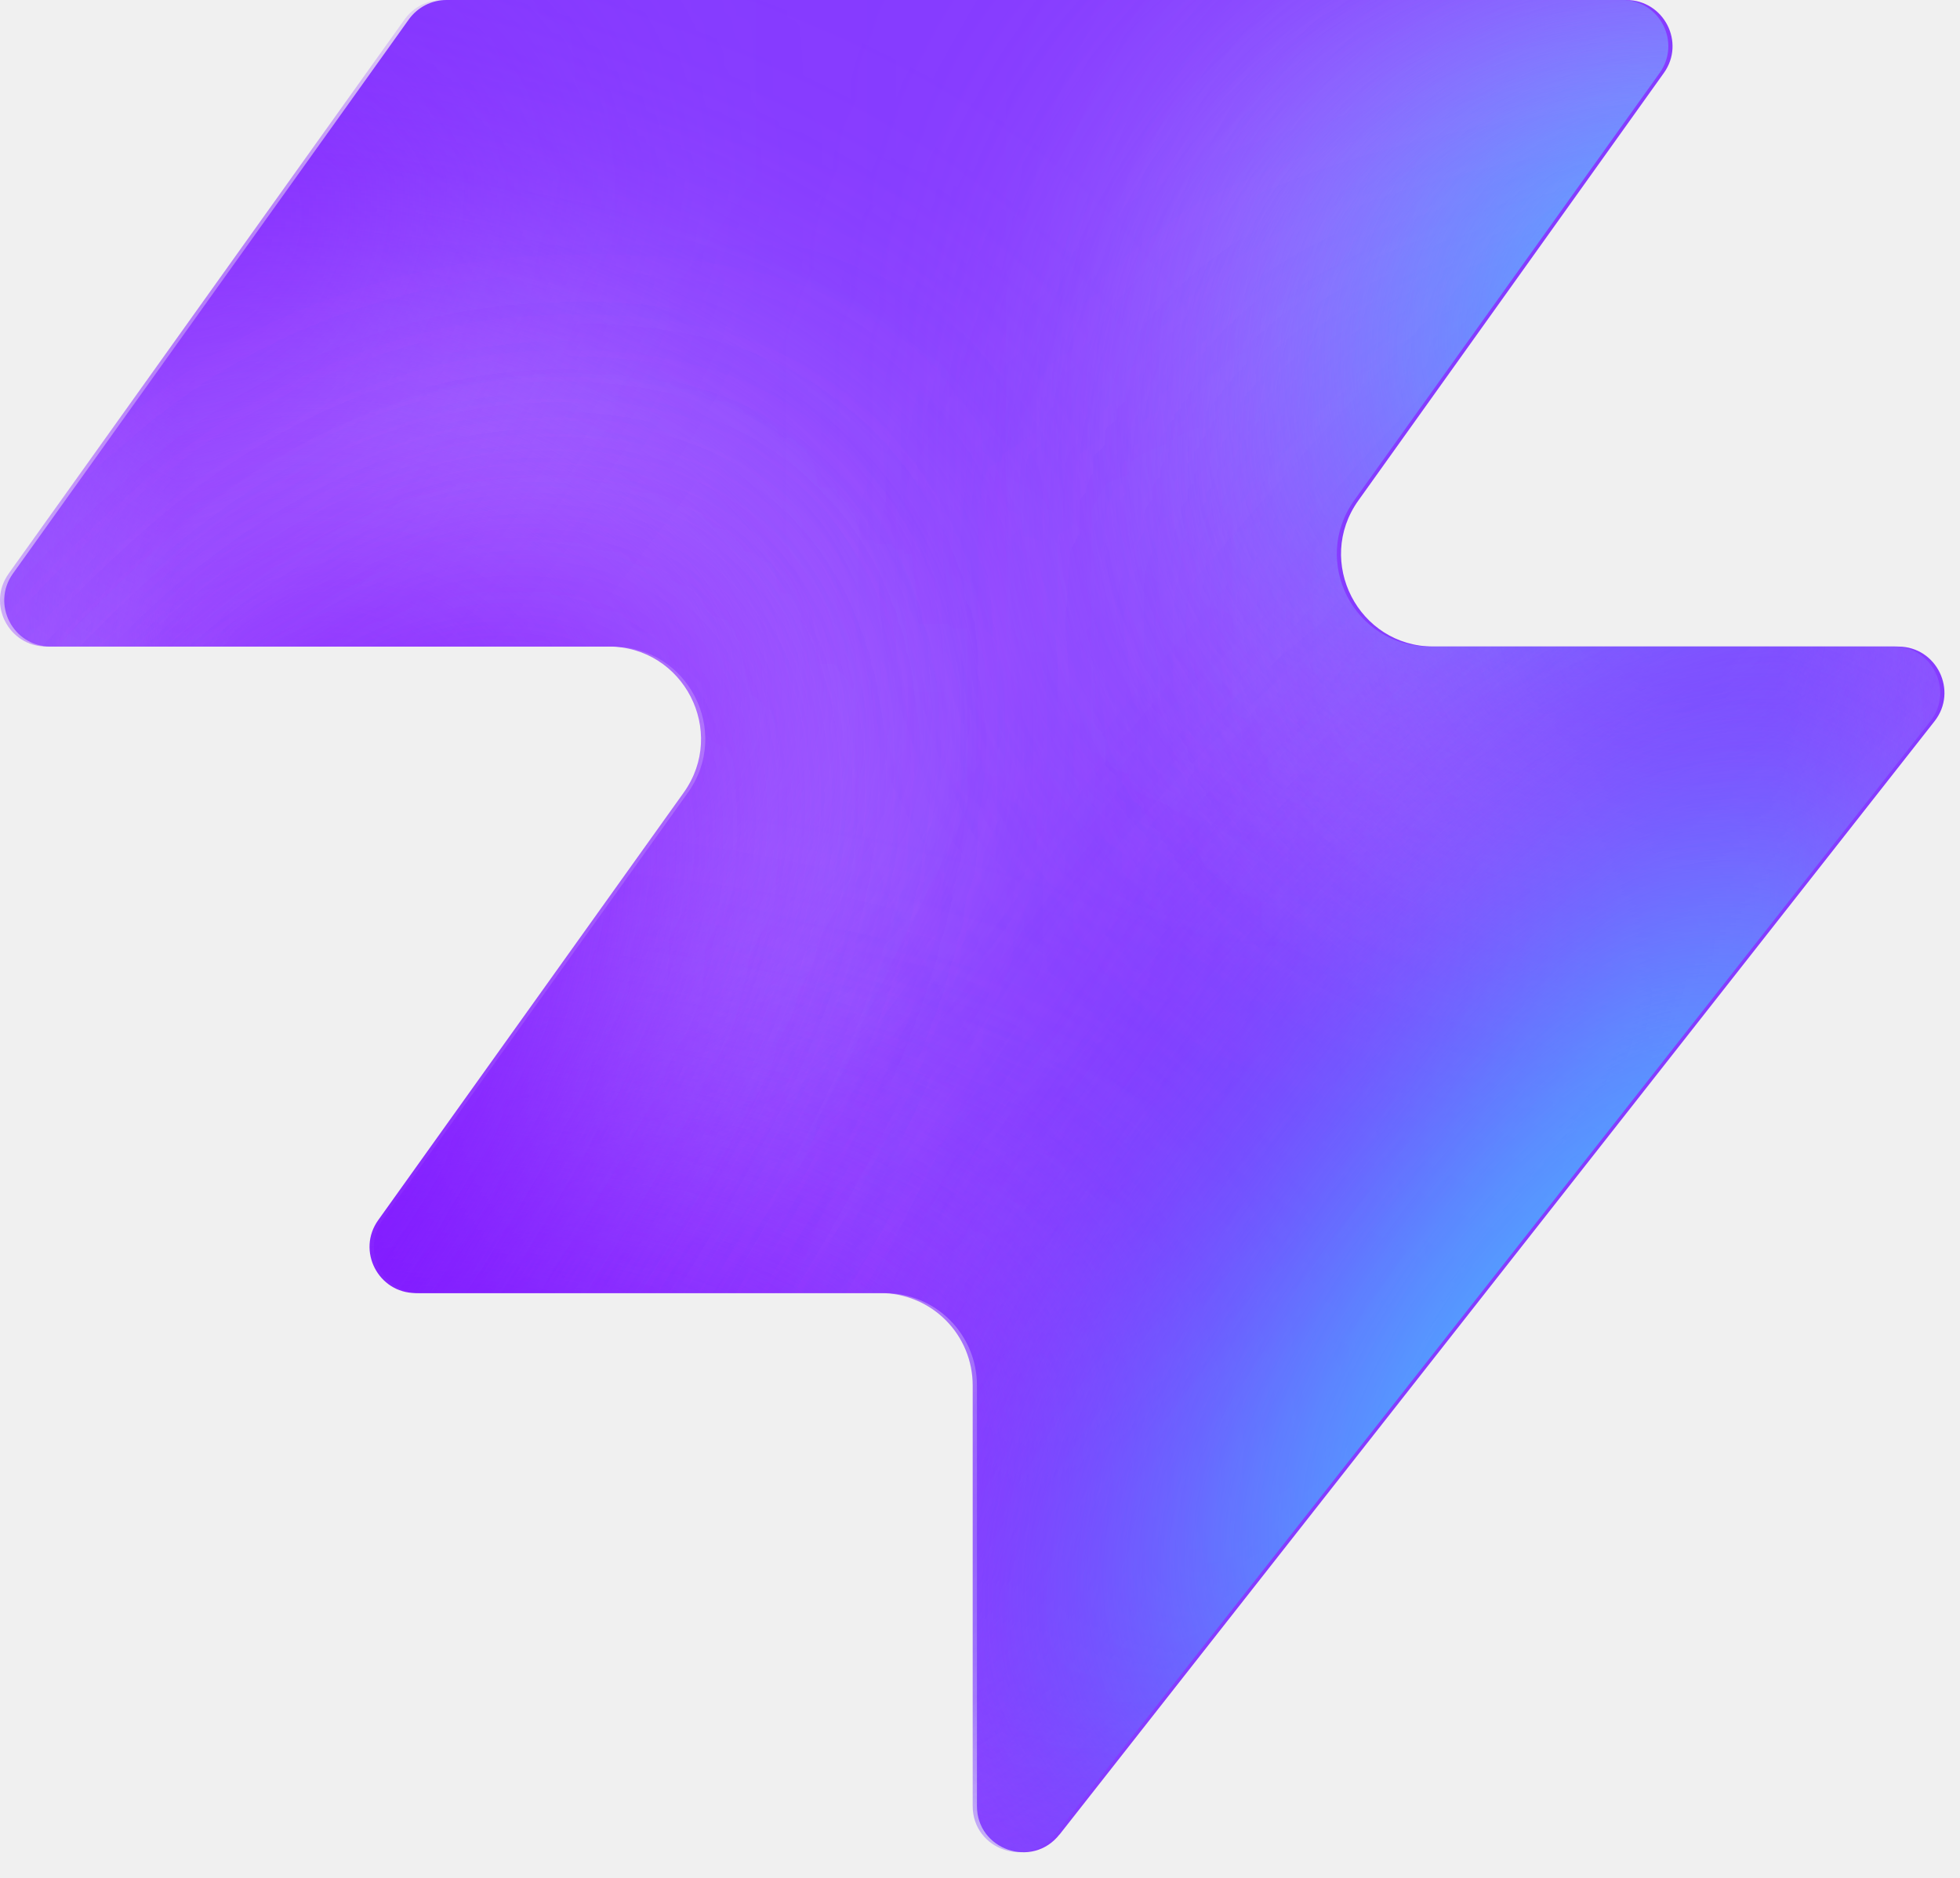
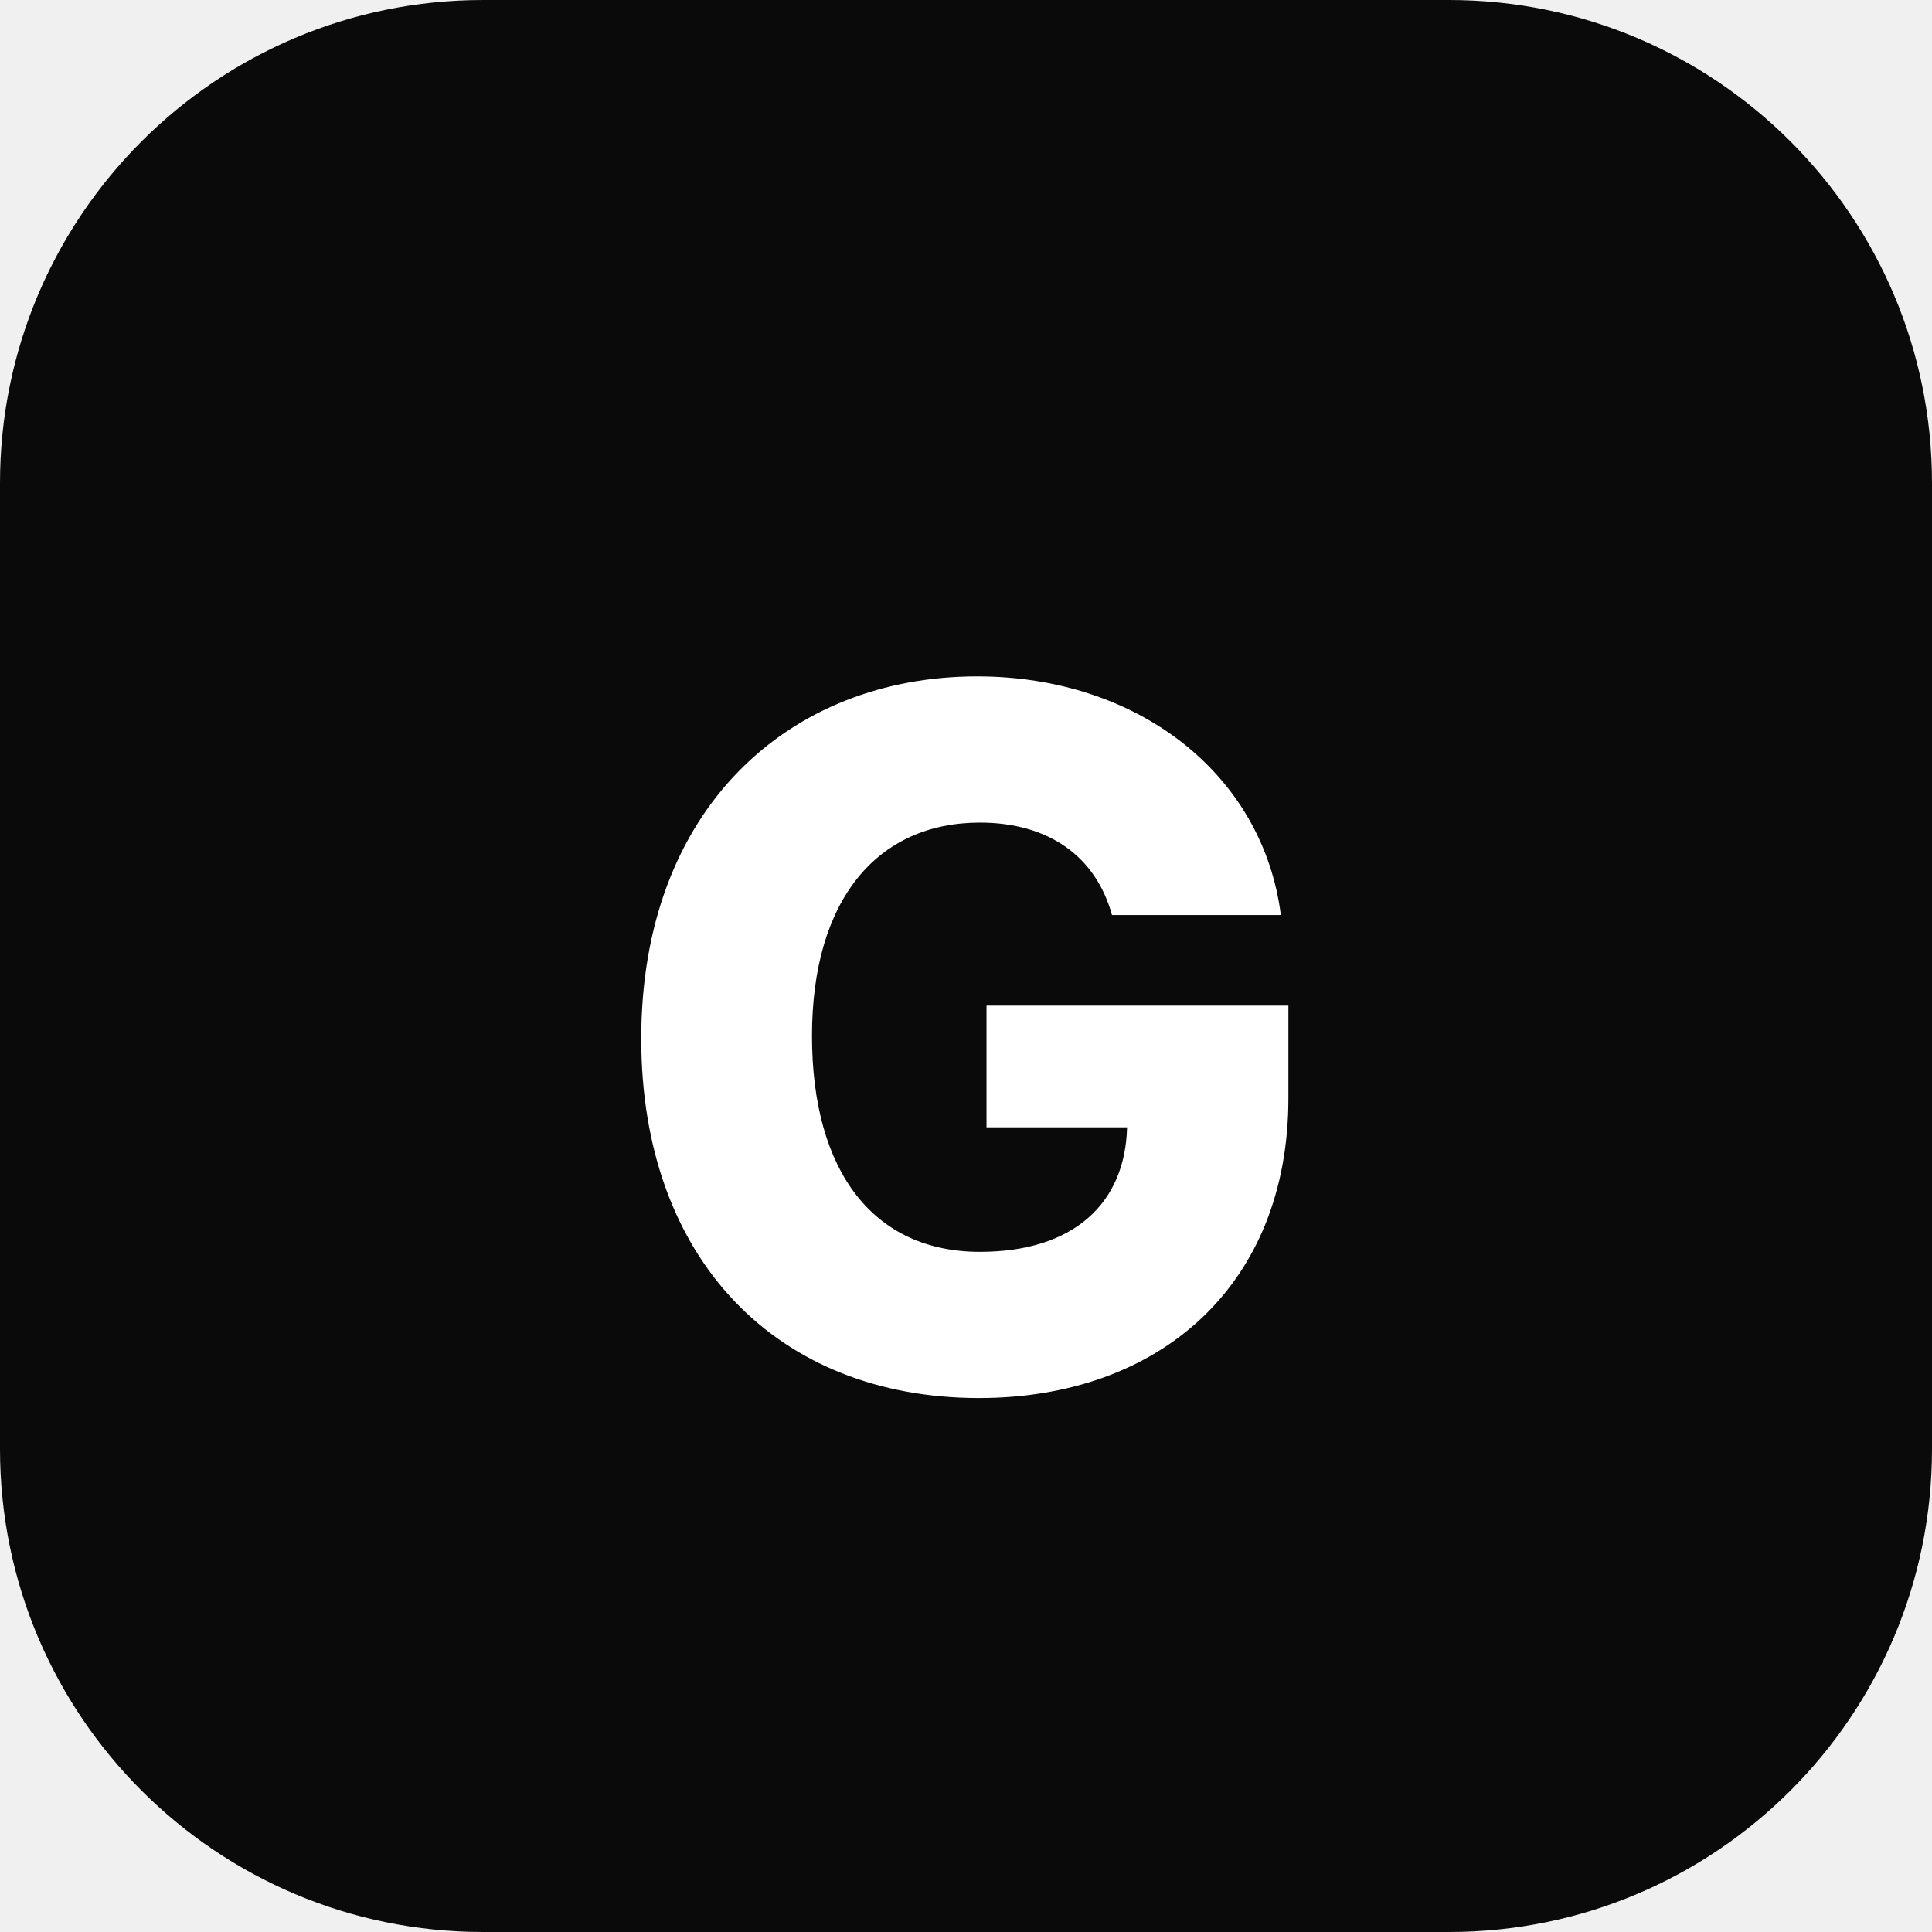
- <svg xmlns="http://www.w3.org/2000/svg" width="48" height="46" fill="none" viewBox="0 0 48 46">
-   <path fill="#863bff" d="M25.946 44.938c-.664.845-2.021.375-2.021-.698V33.937a2.26 2.26 0 0 0-2.262-2.262H10.287c-.92 0-1.456-1.04-.92-1.788l7.48-10.471c1.07-1.497 0-3.578-1.842-3.578H1.237c-.92 0-1.456-1.04-.92-1.788L10.013.474c.214-.297.556-.474.92-.474h28.894c.92 0 1.456 1.04.92 1.788l-7.48 10.471c-1.07 1.498 0 3.579 1.842 3.579h11.377c.943 0 1.473 1.088.89 1.83L25.947 44.94z" style="fill:#863bff;fill:color(display-p3 .525 .23 1);fill-opacity:1" />
-   <mask id="a" width="48" height="46" x="0" y="0" maskUnits="userSpaceOnUse" style="mask-type:alpha">
-     <path fill="#000" d="M25.842 44.938c-.664.844-2.021.375-2.021-.698V33.937a2.26 2.26 0 0 0-2.262-2.262H10.183c-.92 0-1.456-1.04-.92-1.788l7.48-10.471c1.07-1.498 0-3.579-1.842-3.579H1.133c-.92 0-1.456-1.04-.92-1.787L9.91.473c.214-.297.556-.474.92-.474h28.894c.92 0 1.456 1.04.92 1.788l-7.48 10.471c-1.07 1.498 0 3.578 1.842 3.578h11.377c.943 0 1.473 1.088.89 1.832L25.843 44.94z" style="fill:#000;fill-opacity:1" />
-   </mask>
-   <g mask="url(#a)">
-     <g filter="url(#b)">
-       <ellipse cx="5.508" cy="14.704" fill="#ede6ff" rx="5.508" ry="14.704" style="fill:#ede6ff;fill:color(display-p3 .927 .903 1);fill-opacity:1" transform="matrix(.00324 1 1 -.00324 -4.47 31.516)" />
-     </g>
-     <g filter="url(#c)">
-       <ellipse cx="10.399" cy="29.851" fill="#ede6ff" rx="10.399" ry="29.851" style="fill:#ede6ff;fill:color(display-p3 .927 .903 1);fill-opacity:1" transform="matrix(.00324 1 1 -.00324 -39.328 7.883)" />
-     </g>
-     <g filter="url(#d)">
-       <ellipse cx="5.508" cy="30.487" fill="#7e14ff" rx="5.508" ry="30.487" style="fill:#7e14ff;fill:color(display-p3 .492 .077 1);fill-opacity:1" transform="rotate(89.814 -25.913 -14.639)scale(1 -1)" />
-     </g>
-     <g filter="url(#e)">
-       <ellipse cx="5.508" cy="30.599" fill="#7e14ff" rx="5.508" ry="30.599" style="fill:#7e14ff;fill:color(display-p3 .492 .077 1);fill-opacity:1" transform="rotate(89.814 -32.644 -3.334)scale(1 -1)" />
-     </g>
-     <g filter="url(#f)">
-       <ellipse cx="5.508" cy="30.599" fill="#7e14ff" rx="5.508" ry="30.599" style="fill:#7e14ff;fill:color(display-p3 .492 .077 1);fill-opacity:1" transform="matrix(.00324 1 1 -.00324 -34.34 30.47)" />
-     </g>
-     <g filter="url(#g)">
-       <ellipse cx="14.072" cy="22.078" fill="#ede6ff" rx="14.072" ry="22.078" style="fill:#ede6ff;fill:color(display-p3 .927 .903 1);fill-opacity:1" transform="rotate(93.35 24.506 48.493)scale(-1 1)" />
-     </g>
-     <g filter="url(#h)">
-       <ellipse cx="3.47" cy="21.501" fill="#7e14ff" rx="3.47" ry="21.501" style="fill:#7e14ff;fill:color(display-p3 .492 .077 1);fill-opacity:1" transform="rotate(89.009 28.708 47.59)scale(-1 1)" />
-     </g>
-     <g filter="url(#i)">
-       <ellipse cx="3.47" cy="21.501" fill="#7e14ff" rx="3.47" ry="21.501" style="fill:#7e14ff;fill:color(display-p3 .492 .077 1);fill-opacity:1" transform="rotate(89.009 28.708 47.59)scale(-1 1)" />
-     </g>
-     <g filter="url(#j)">
-       <ellipse cx=".387" cy="8.972" fill="#7e14ff" rx="4.407" ry="29.108" style="fill:#7e14ff;fill:color(display-p3 .492 .077 1);fill-opacity:1" transform="rotate(39.51 .387 8.972)" />
-     </g>
-     <g filter="url(#k)">
-       <ellipse cx="47.523" cy="-6.092" fill="#7e14ff" rx="4.407" ry="29.108" style="fill:#7e14ff;fill:color(display-p3 .492 .077 1);fill-opacity:1" transform="rotate(37.892 47.523 -6.092)" />
-     </g>
-     <g filter="url(#l)">
-       <ellipse cx="41.412" cy="6.333" fill="#47bfff" rx="5.971" ry="9.665" style="fill:#47bfff;fill:color(display-p3 .28 .748 1);fill-opacity:1" transform="rotate(37.892 41.412 6.333)" />
-     </g>
-     <g filter="url(#m)">
-       <ellipse cx="-1.879" cy="38.332" fill="#7e14ff" rx="4.407" ry="29.108" style="fill:#7e14ff;fill:color(display-p3 .492 .077 1);fill-opacity:1" transform="rotate(37.892 -1.88 38.332)" />
-     </g>
-     <g filter="url(#n)">
-       <ellipse cx="-1.879" cy="38.332" fill="#7e14ff" rx="4.407" ry="29.108" style="fill:#7e14ff;fill:color(display-p3 .492 .077 1);fill-opacity:1" transform="rotate(37.892 -1.88 38.332)" />
-     </g>
-     <g filter="url(#o)">
-       <ellipse cx="35.651" cy="29.907" fill="#7e14ff" rx="4.407" ry="29.108" style="fill:#7e14ff;fill:color(display-p3 .492 .077 1);fill-opacity:1" transform="rotate(37.892 35.651 29.907)" />
-     </g>
-     <g filter="url(#p)">
-       <ellipse cx="38.418" cy="32.4" fill="#47bfff" rx="5.971" ry="15.297" style="fill:#47bfff;fill:color(display-p3 .28 .748 1);fill-opacity:1" transform="rotate(37.892 38.418 32.4)" />
-     </g>
-   </g>
-   <defs>
-     <filter id="b" width="60.045" height="41.654" x="-19.77" y="16.149" color-interpolation-filters="sRGB" filterUnits="userSpaceOnUse">
-       <feFlood flood-opacity="0" result="BackgroundImageFix" />
-       <feBlend in="SourceGraphic" in2="BackgroundImageFix" result="shape" />
-       <feGaussianBlur result="effect1_foregroundBlur_2002_17158" stdDeviation="7.659" />
-     </filter>
-     <filter id="c" width="90.34" height="51.437" x="-54.613" y="-7.533" color-interpolation-filters="sRGB" filterUnits="userSpaceOnUse">
-       <feFlood flood-opacity="0" result="BackgroundImageFix" />
-       <feBlend in="SourceGraphic" in2="BackgroundImageFix" result="shape" />
-       <feGaussianBlur result="effect1_foregroundBlur_2002_17158" stdDeviation="7.659" />
-     </filter>
-     <filter id="d" width="79.355" height="29.4" x="-49.64" y="2.03" color-interpolation-filters="sRGB" filterUnits="userSpaceOnUse">
-       <feFlood flood-opacity="0" result="BackgroundImageFix" />
-       <feBlend in="SourceGraphic" in2="BackgroundImageFix" result="shape" />
-       <feGaussianBlur result="effect1_foregroundBlur_2002_17158" stdDeviation="4.596" />
-     </filter>
-     <filter id="e" width="79.579" height="29.4" x="-45.045" y="20.029" color-interpolation-filters="sRGB" filterUnits="userSpaceOnUse">
-       <feFlood flood-opacity="0" result="BackgroundImageFix" />
-       <feBlend in="SourceGraphic" in2="BackgroundImageFix" result="shape" />
-       <feGaussianBlur result="effect1_foregroundBlur_2002_17158" stdDeviation="4.596" />
-     </filter>
-     <filter id="f" width="79.579" height="29.4" x="-43.513" y="21.178" color-interpolation-filters="sRGB" filterUnits="userSpaceOnUse">
-       <feFlood flood-opacity="0" result="BackgroundImageFix" />
-       <feBlend in="SourceGraphic" in2="BackgroundImageFix" result="shape" />
-       <feGaussianBlur result="effect1_foregroundBlur_2002_17158" stdDeviation="4.596" />
-     </filter>
-     <filter id="g" width="74.749" height="58.852" x="15.756" y="-17.901" color-interpolation-filters="sRGB" filterUnits="userSpaceOnUse">
-       <feFlood flood-opacity="0" result="BackgroundImageFix" />
-       <feBlend in="SourceGraphic" in2="BackgroundImageFix" result="shape" />
-       <feGaussianBlur result="effect1_foregroundBlur_2002_17158" stdDeviation="7.659" />
-     </filter>
-     <filter id="h" width="61.377" height="25.362" x="23.548" y="2.284" color-interpolation-filters="sRGB" filterUnits="userSpaceOnUse">
-       <feFlood flood-opacity="0" result="BackgroundImageFix" />
-       <feBlend in="SourceGraphic" in2="BackgroundImageFix" result="shape" />
-       <feGaussianBlur result="effect1_foregroundBlur_2002_17158" stdDeviation="4.596" />
-     </filter>
-     <filter id="i" width="61.377" height="25.362" x="23.548" y="2.284" color-interpolation-filters="sRGB" filterUnits="userSpaceOnUse">
-       <feFlood flood-opacity="0" result="BackgroundImageFix" />
-       <feBlend in="SourceGraphic" in2="BackgroundImageFix" result="shape" />
-       <feGaussianBlur result="effect1_foregroundBlur_2002_17158" stdDeviation="4.596" />
-     </filter>
-     <filter id="j" width="56.045" height="63.649" x="-27.636" y="-22.853" color-interpolation-filters="sRGB" filterUnits="userSpaceOnUse">
-       <feFlood flood-opacity="0" result="BackgroundImageFix" />
-       <feBlend in="SourceGraphic" in2="BackgroundImageFix" result="shape" />
-       <feGaussianBlur result="effect1_foregroundBlur_2002_17158" stdDeviation="4.596" />
-     </filter>
-     <filter id="k" width="54.814" height="64.646" x="20.116" y="-38.415" color-interpolation-filters="sRGB" filterUnits="userSpaceOnUse">
-       <feFlood flood-opacity="0" result="BackgroundImageFix" />
-       <feBlend in="SourceGraphic" in2="BackgroundImageFix" result="shape" />
-       <feGaussianBlur result="effect1_foregroundBlur_2002_17158" stdDeviation="4.596" />
-     </filter>
-     <filter id="l" width="33.541" height="35.313" x="24.641" y="-11.323" color-interpolation-filters="sRGB" filterUnits="userSpaceOnUse">
-       <feFlood flood-opacity="0" result="BackgroundImageFix" />
-       <feBlend in="SourceGraphic" in2="BackgroundImageFix" result="shape" />
-       <feGaussianBlur result="effect1_foregroundBlur_2002_17158" stdDeviation="4.596" />
-     </filter>
-     <filter id="m" width="54.814" height="64.646" x="-29.286" y="6.009" color-interpolation-filters="sRGB" filterUnits="userSpaceOnUse">
-       <feFlood flood-opacity="0" result="BackgroundImageFix" />
-       <feBlend in="SourceGraphic" in2="BackgroundImageFix" result="shape" />
-       <feGaussianBlur result="effect1_foregroundBlur_2002_17158" stdDeviation="4.596" />
-     </filter>
-     <filter id="n" width="54.814" height="64.646" x="-29.286" y="6.009" color-interpolation-filters="sRGB" filterUnits="userSpaceOnUse">
-       <feFlood flood-opacity="0" result="BackgroundImageFix" />
-       <feBlend in="SourceGraphic" in2="BackgroundImageFix" result="shape" />
-       <feGaussianBlur result="effect1_foregroundBlur_2002_17158" stdDeviation="4.596" />
-     </filter>
-     <filter id="o" width="54.814" height="64.646" x="8.244" y="-2.416" color-interpolation-filters="sRGB" filterUnits="userSpaceOnUse">
-       <feFlood flood-opacity="0" result="BackgroundImageFix" />
-       <feBlend in="SourceGraphic" in2="BackgroundImageFix" result="shape" />
-       <feGaussianBlur result="effect1_foregroundBlur_2002_17158" stdDeviation="4.596" />
-     </filter>
-     <filter id="p" width="39.409" height="43.623" x="18.713" y="10.588" color-interpolation-filters="sRGB" filterUnits="userSpaceOnUse">
-       <feFlood flood-opacity="0" result="BackgroundImageFix" />
-       <feBlend in="SourceGraphic" in2="BackgroundImageFix" result="shape" />
-       <feGaussianBlur result="effect1_foregroundBlur_2002_17158" stdDeviation="4.596" />
-     </filter>
-   </defs>
+ <svg xmlns="http://www.w3.org/2000/svg" viewBox="0 0 32 32">
+   <rect width="32" height="32" rx="8" fill="#0A0A0A" />
+   <text x="16" y="23" text-anchor="middle" fill="white" font-size="16" font-weight="800" font-family="Inter, sans-serif">G</text>
</svg>
